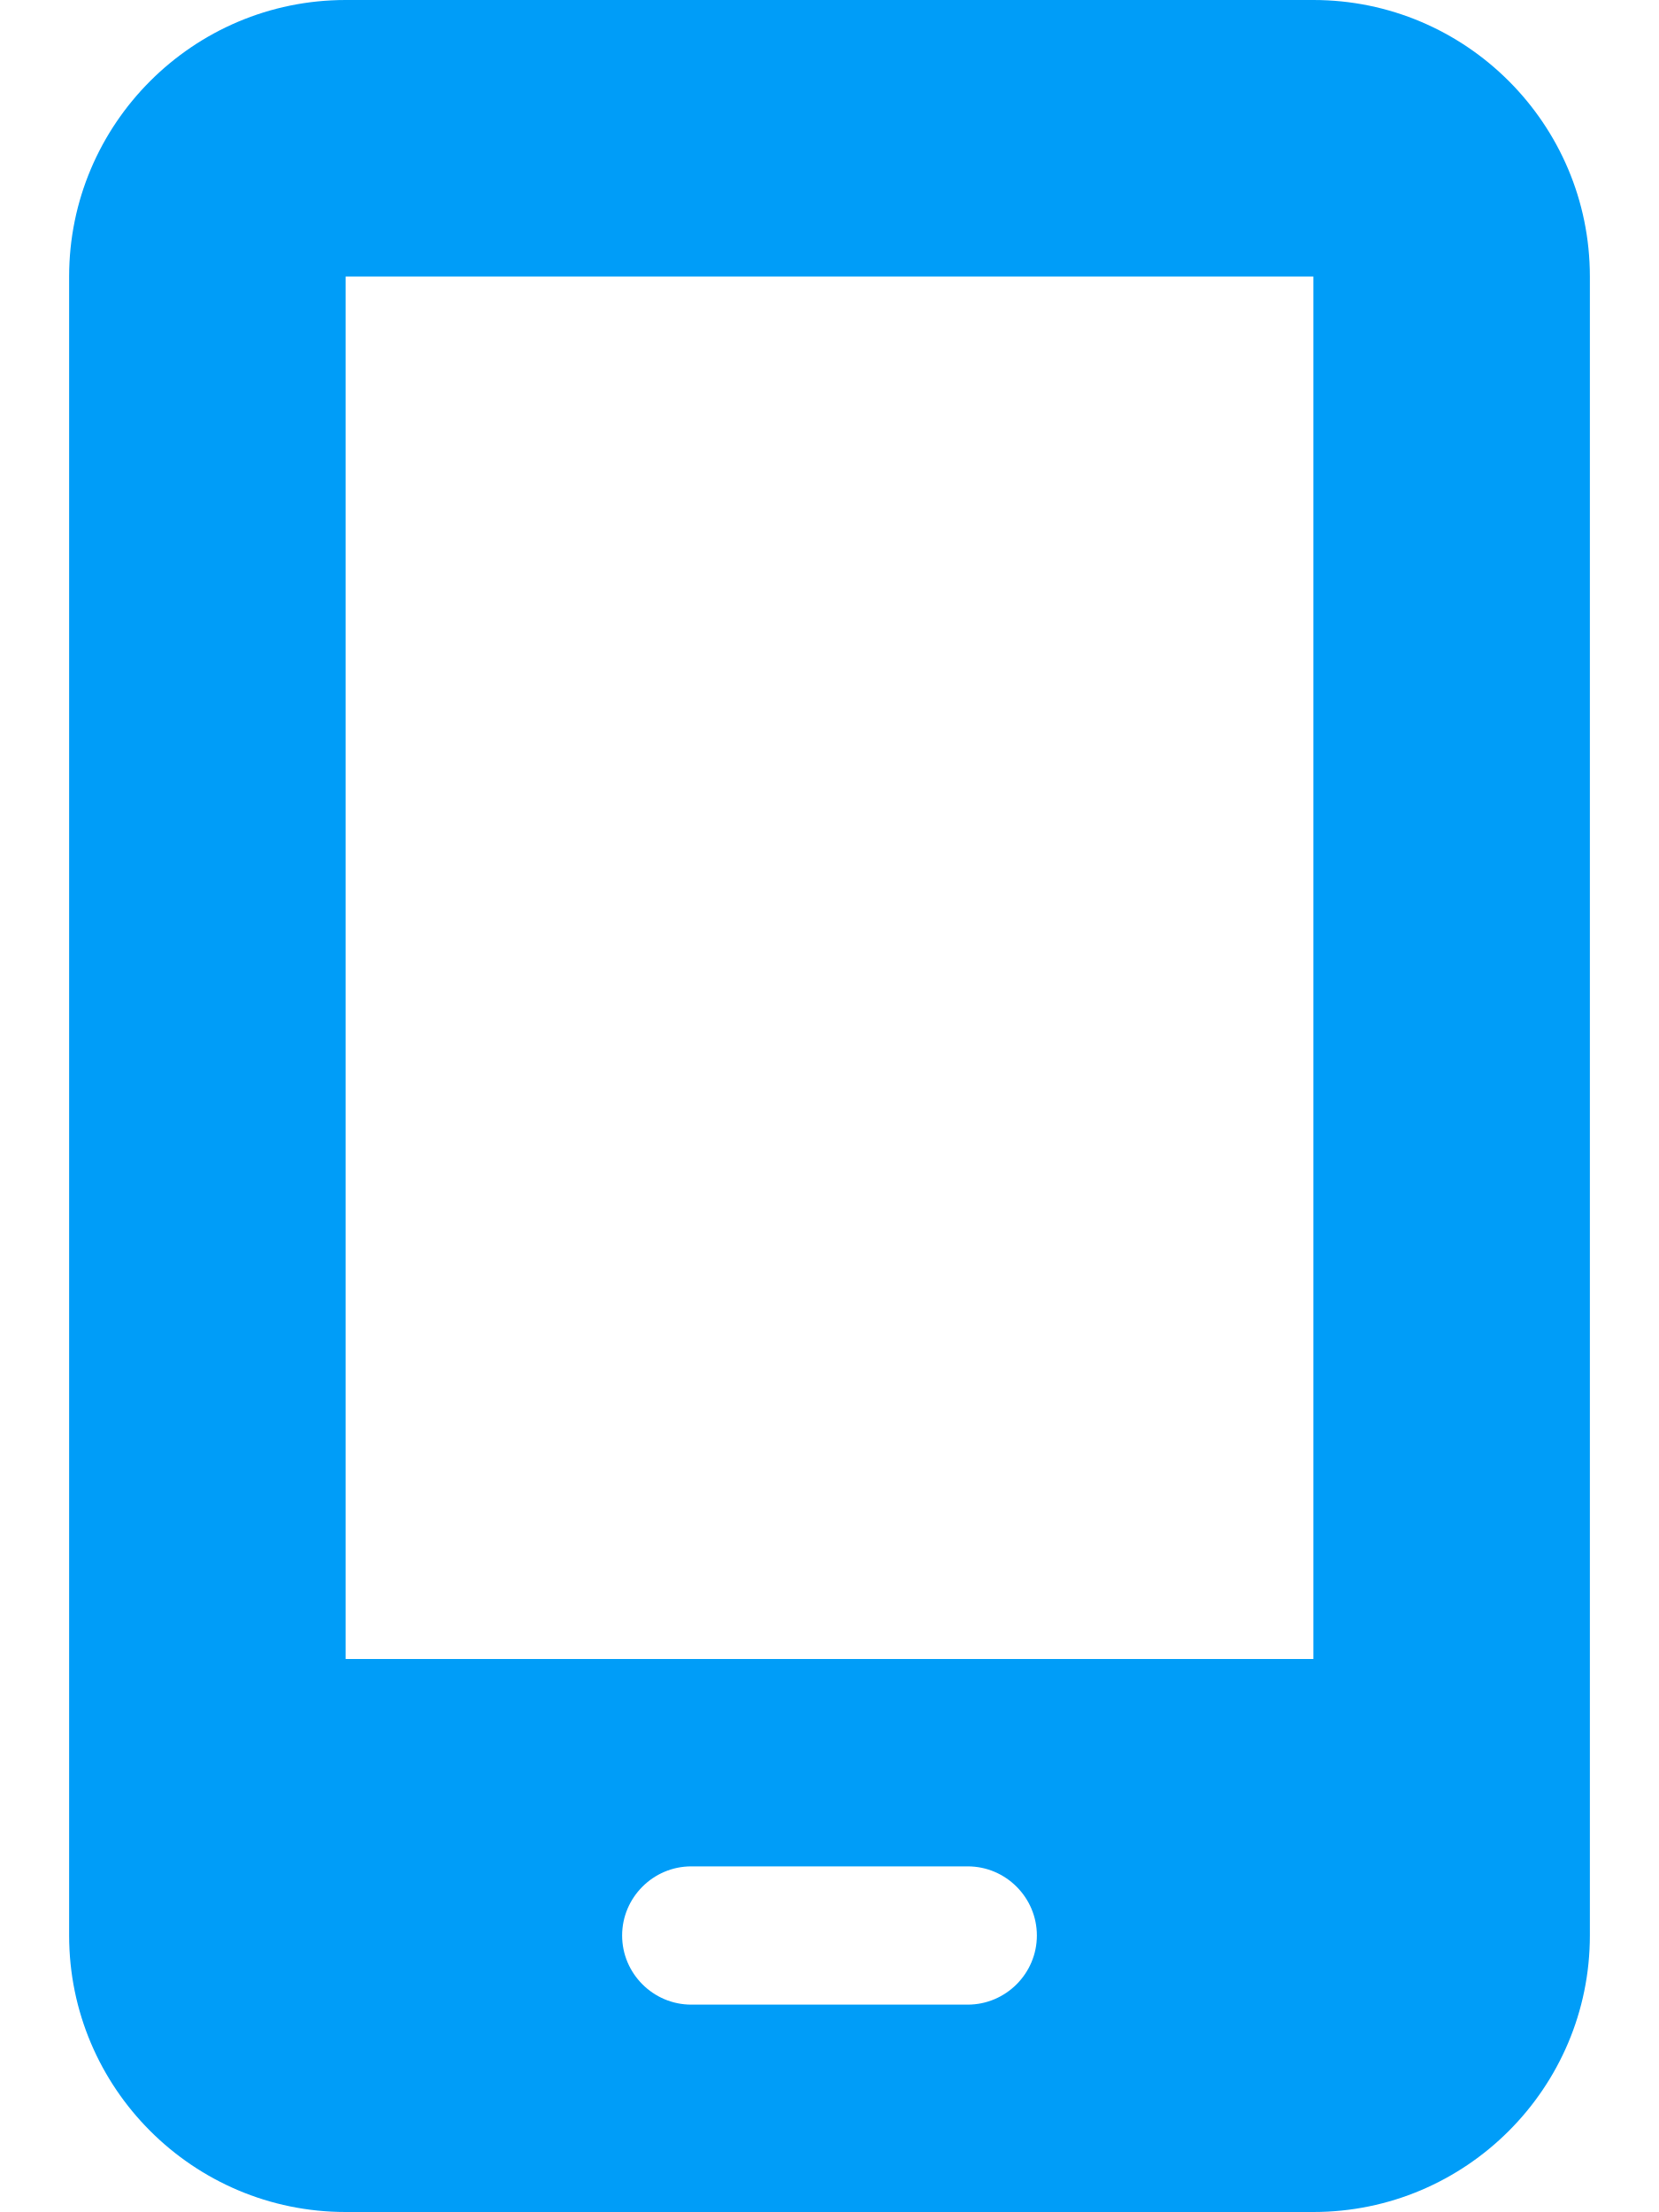
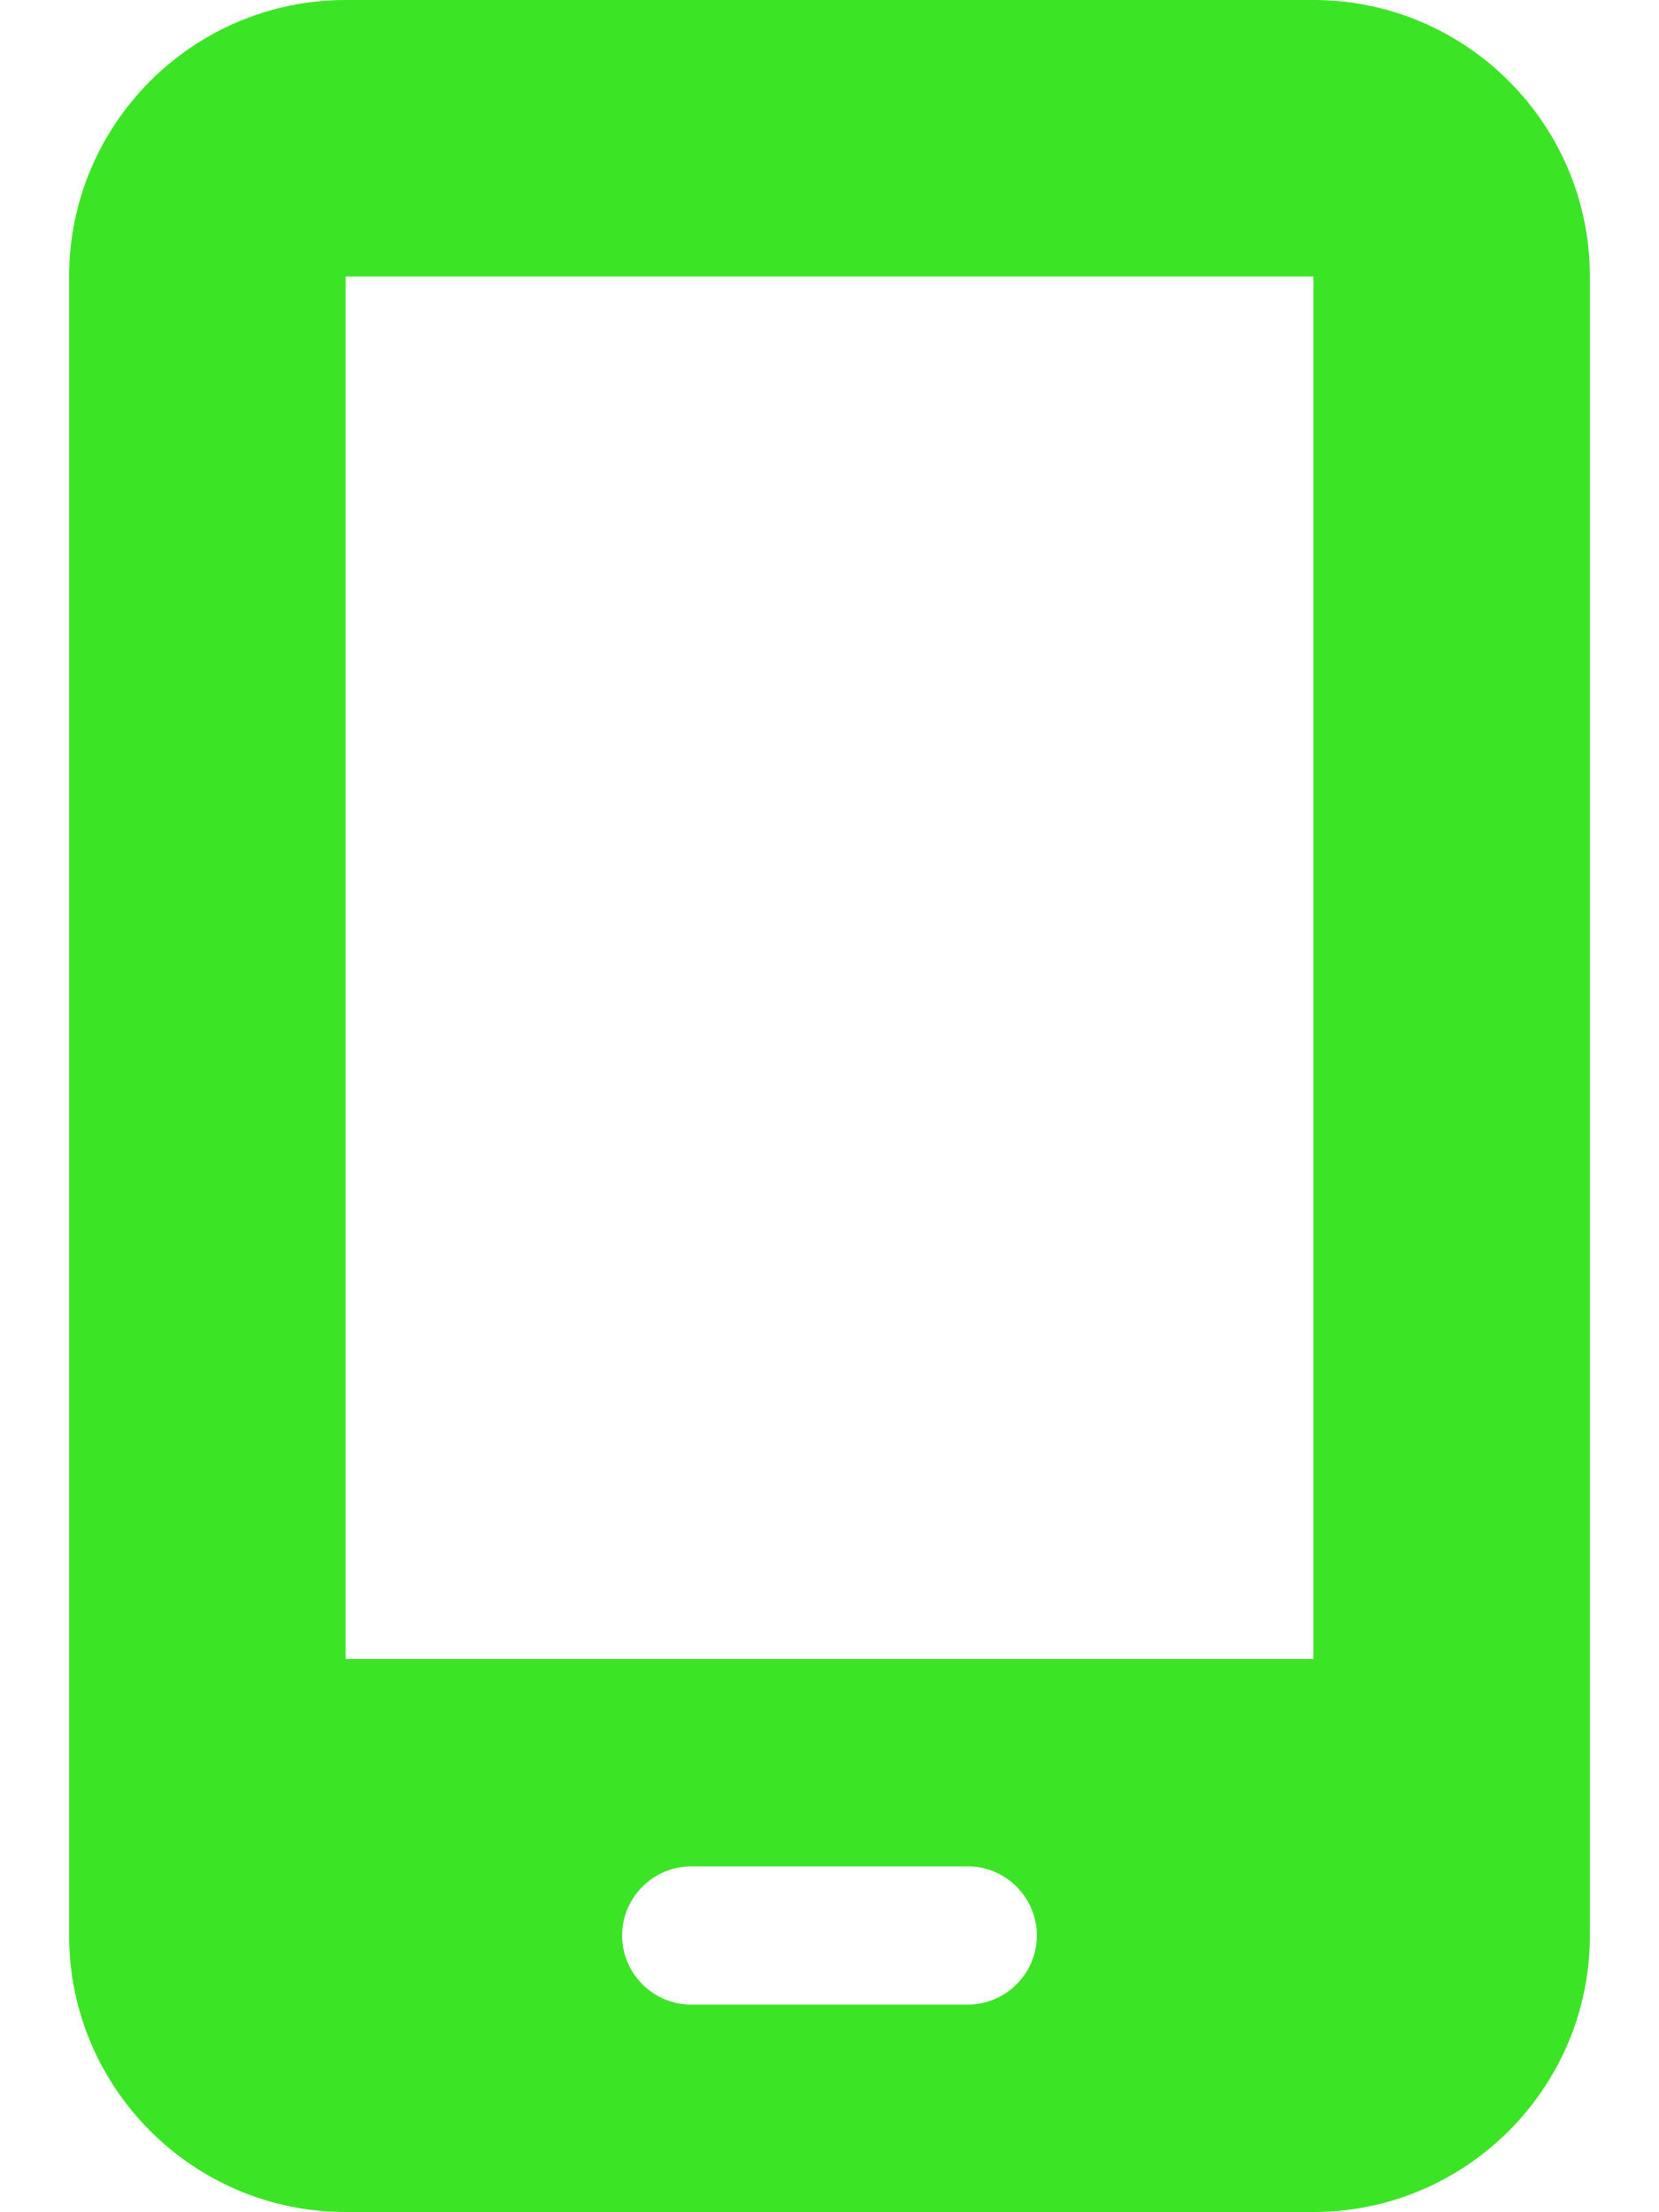
- <svg xmlns="http://www.w3.org/2000/svg" viewBox="0 0 384 512" fill="#009df8">
+ <svg xmlns="http://www.w3.org/2000/svg" viewBox="0 0 384 512" fill="rgb(59, 228, 36)">
  <path d="M16 64C16 28.7 44.7 0 80 0L304 0c35.3 0 64 28.7 64 64l0 384c0 35.3-28.7 64-64 64L80 512c-35.3 0-64-28.7-64-64L16 64zM144 448c0 8.8 7.2 16 16 16l64 0c8.8 0 16-7.2 16-16s-7.2-16-16-16l-64 0c-8.8 0-16 7.2-16 16zM304 64L80 64l0 320 224 0 0-320z" />
</svg>
